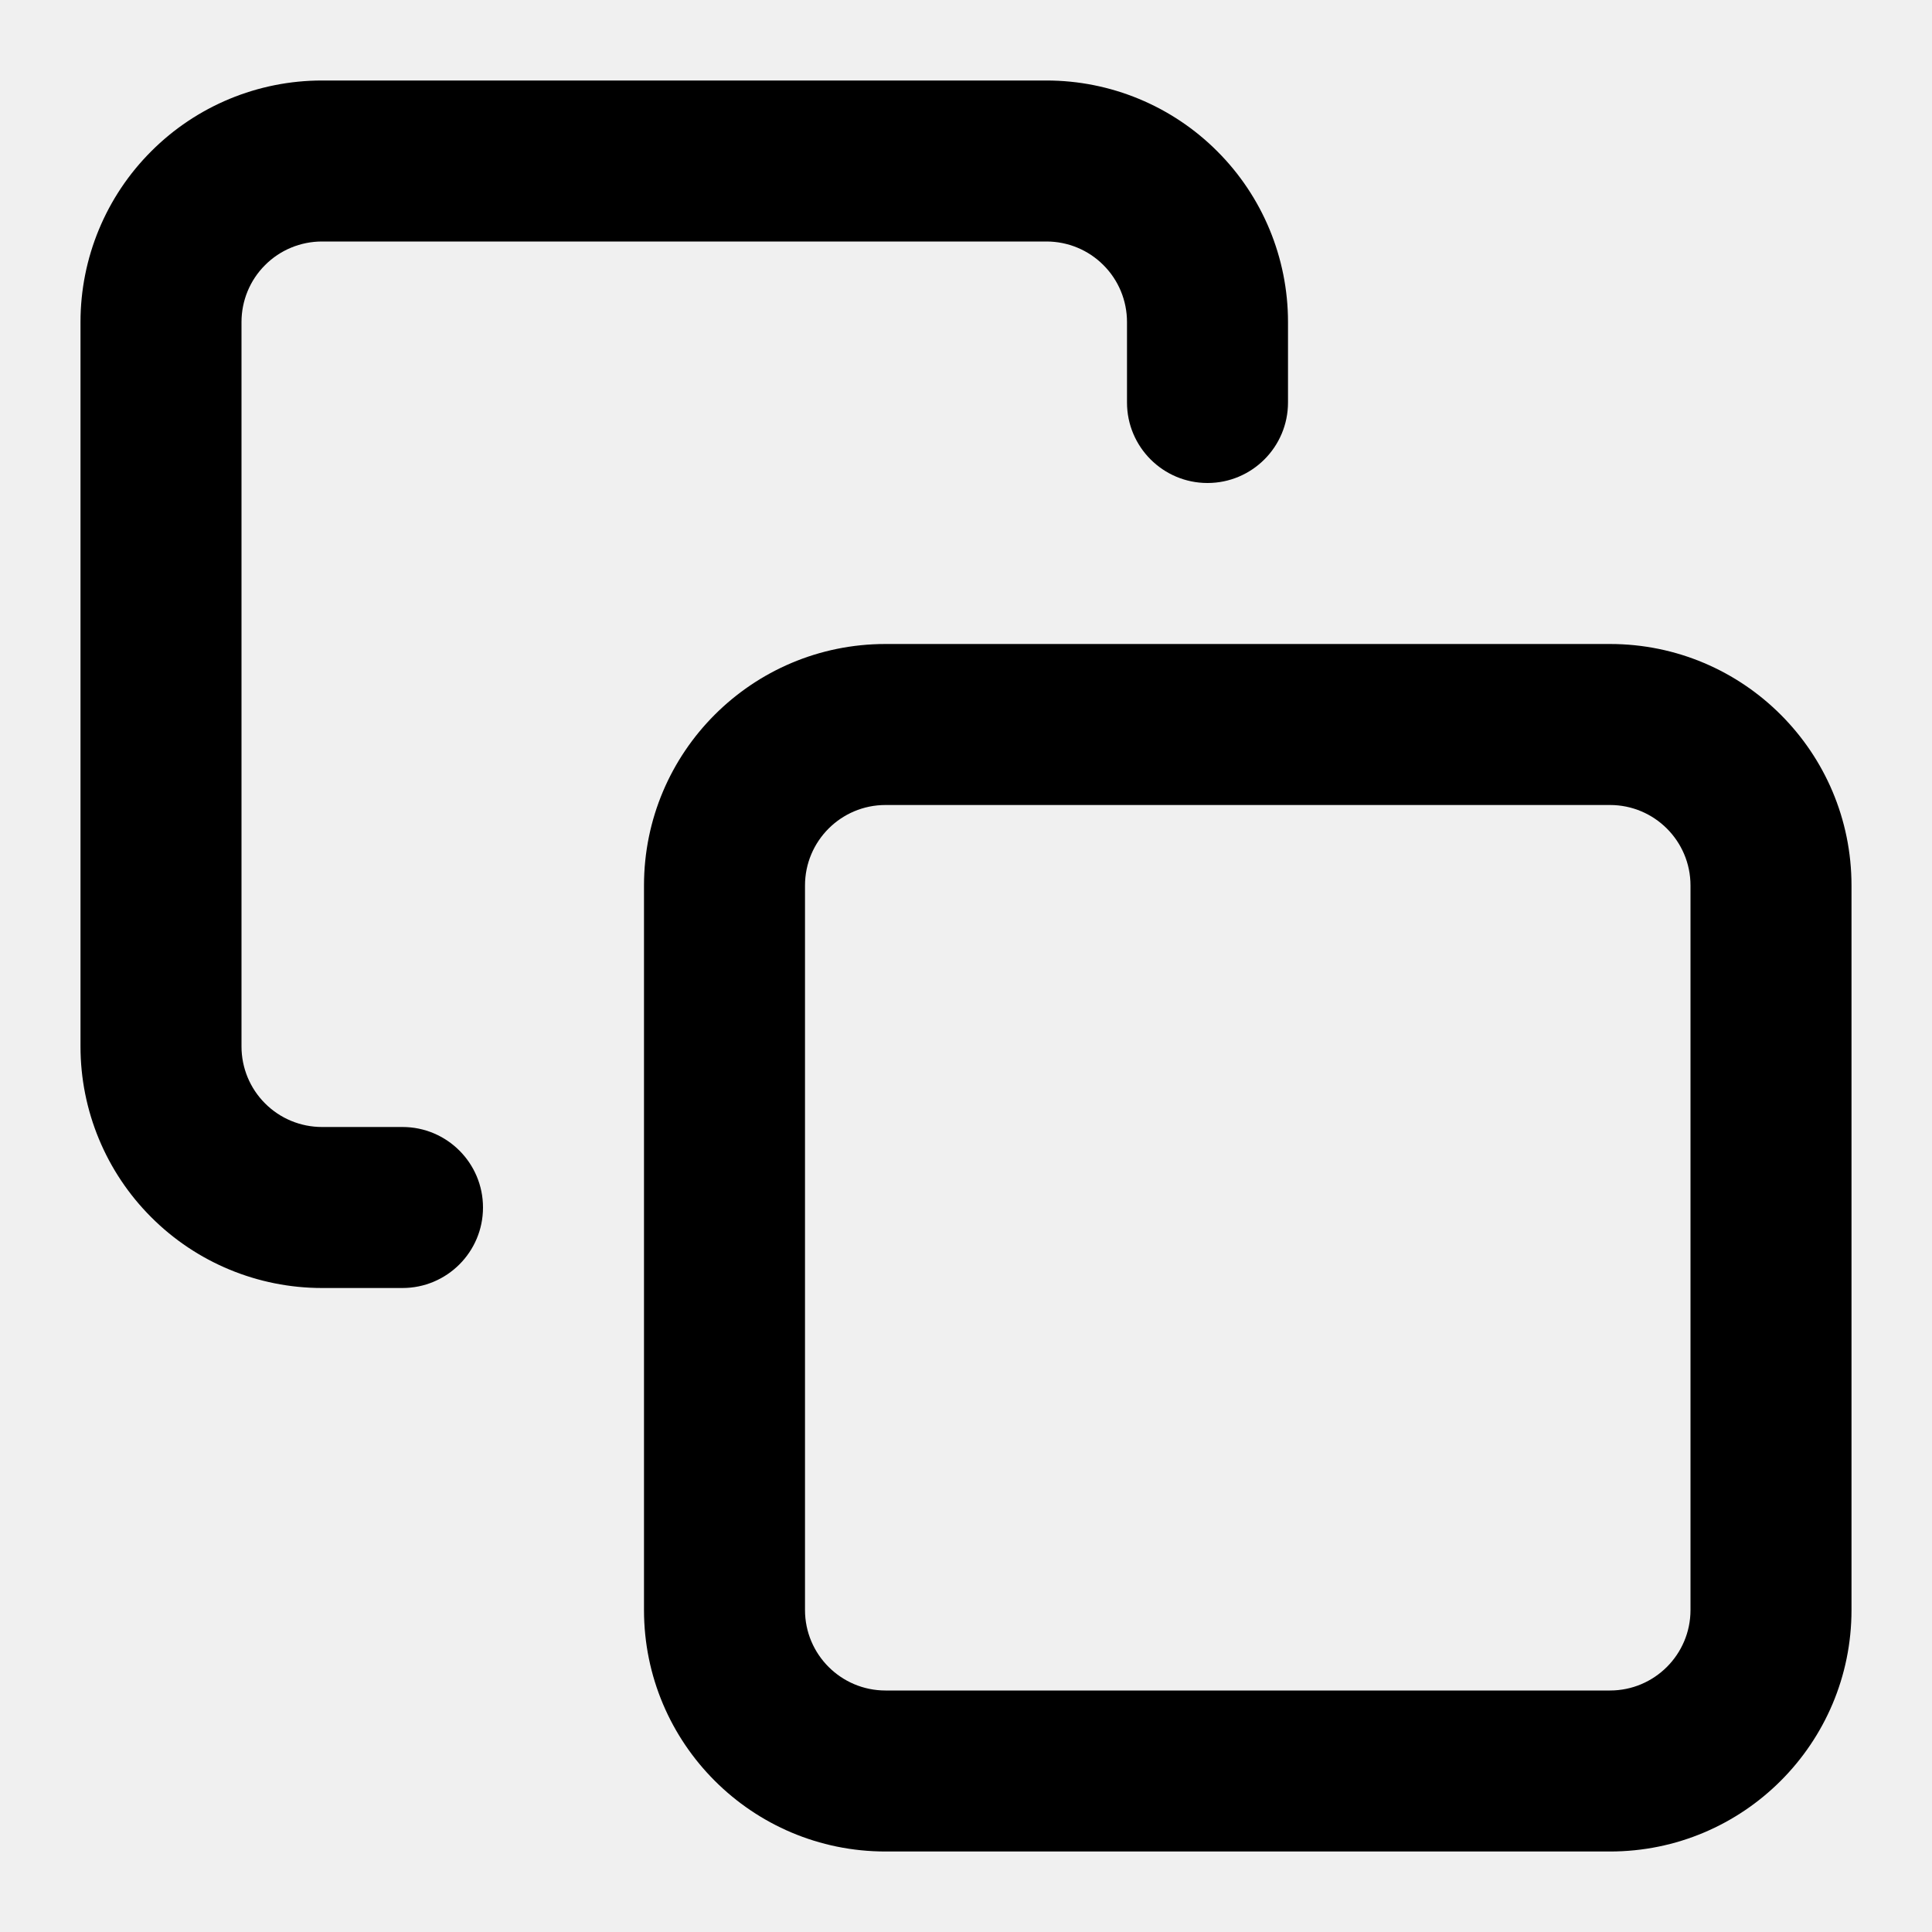
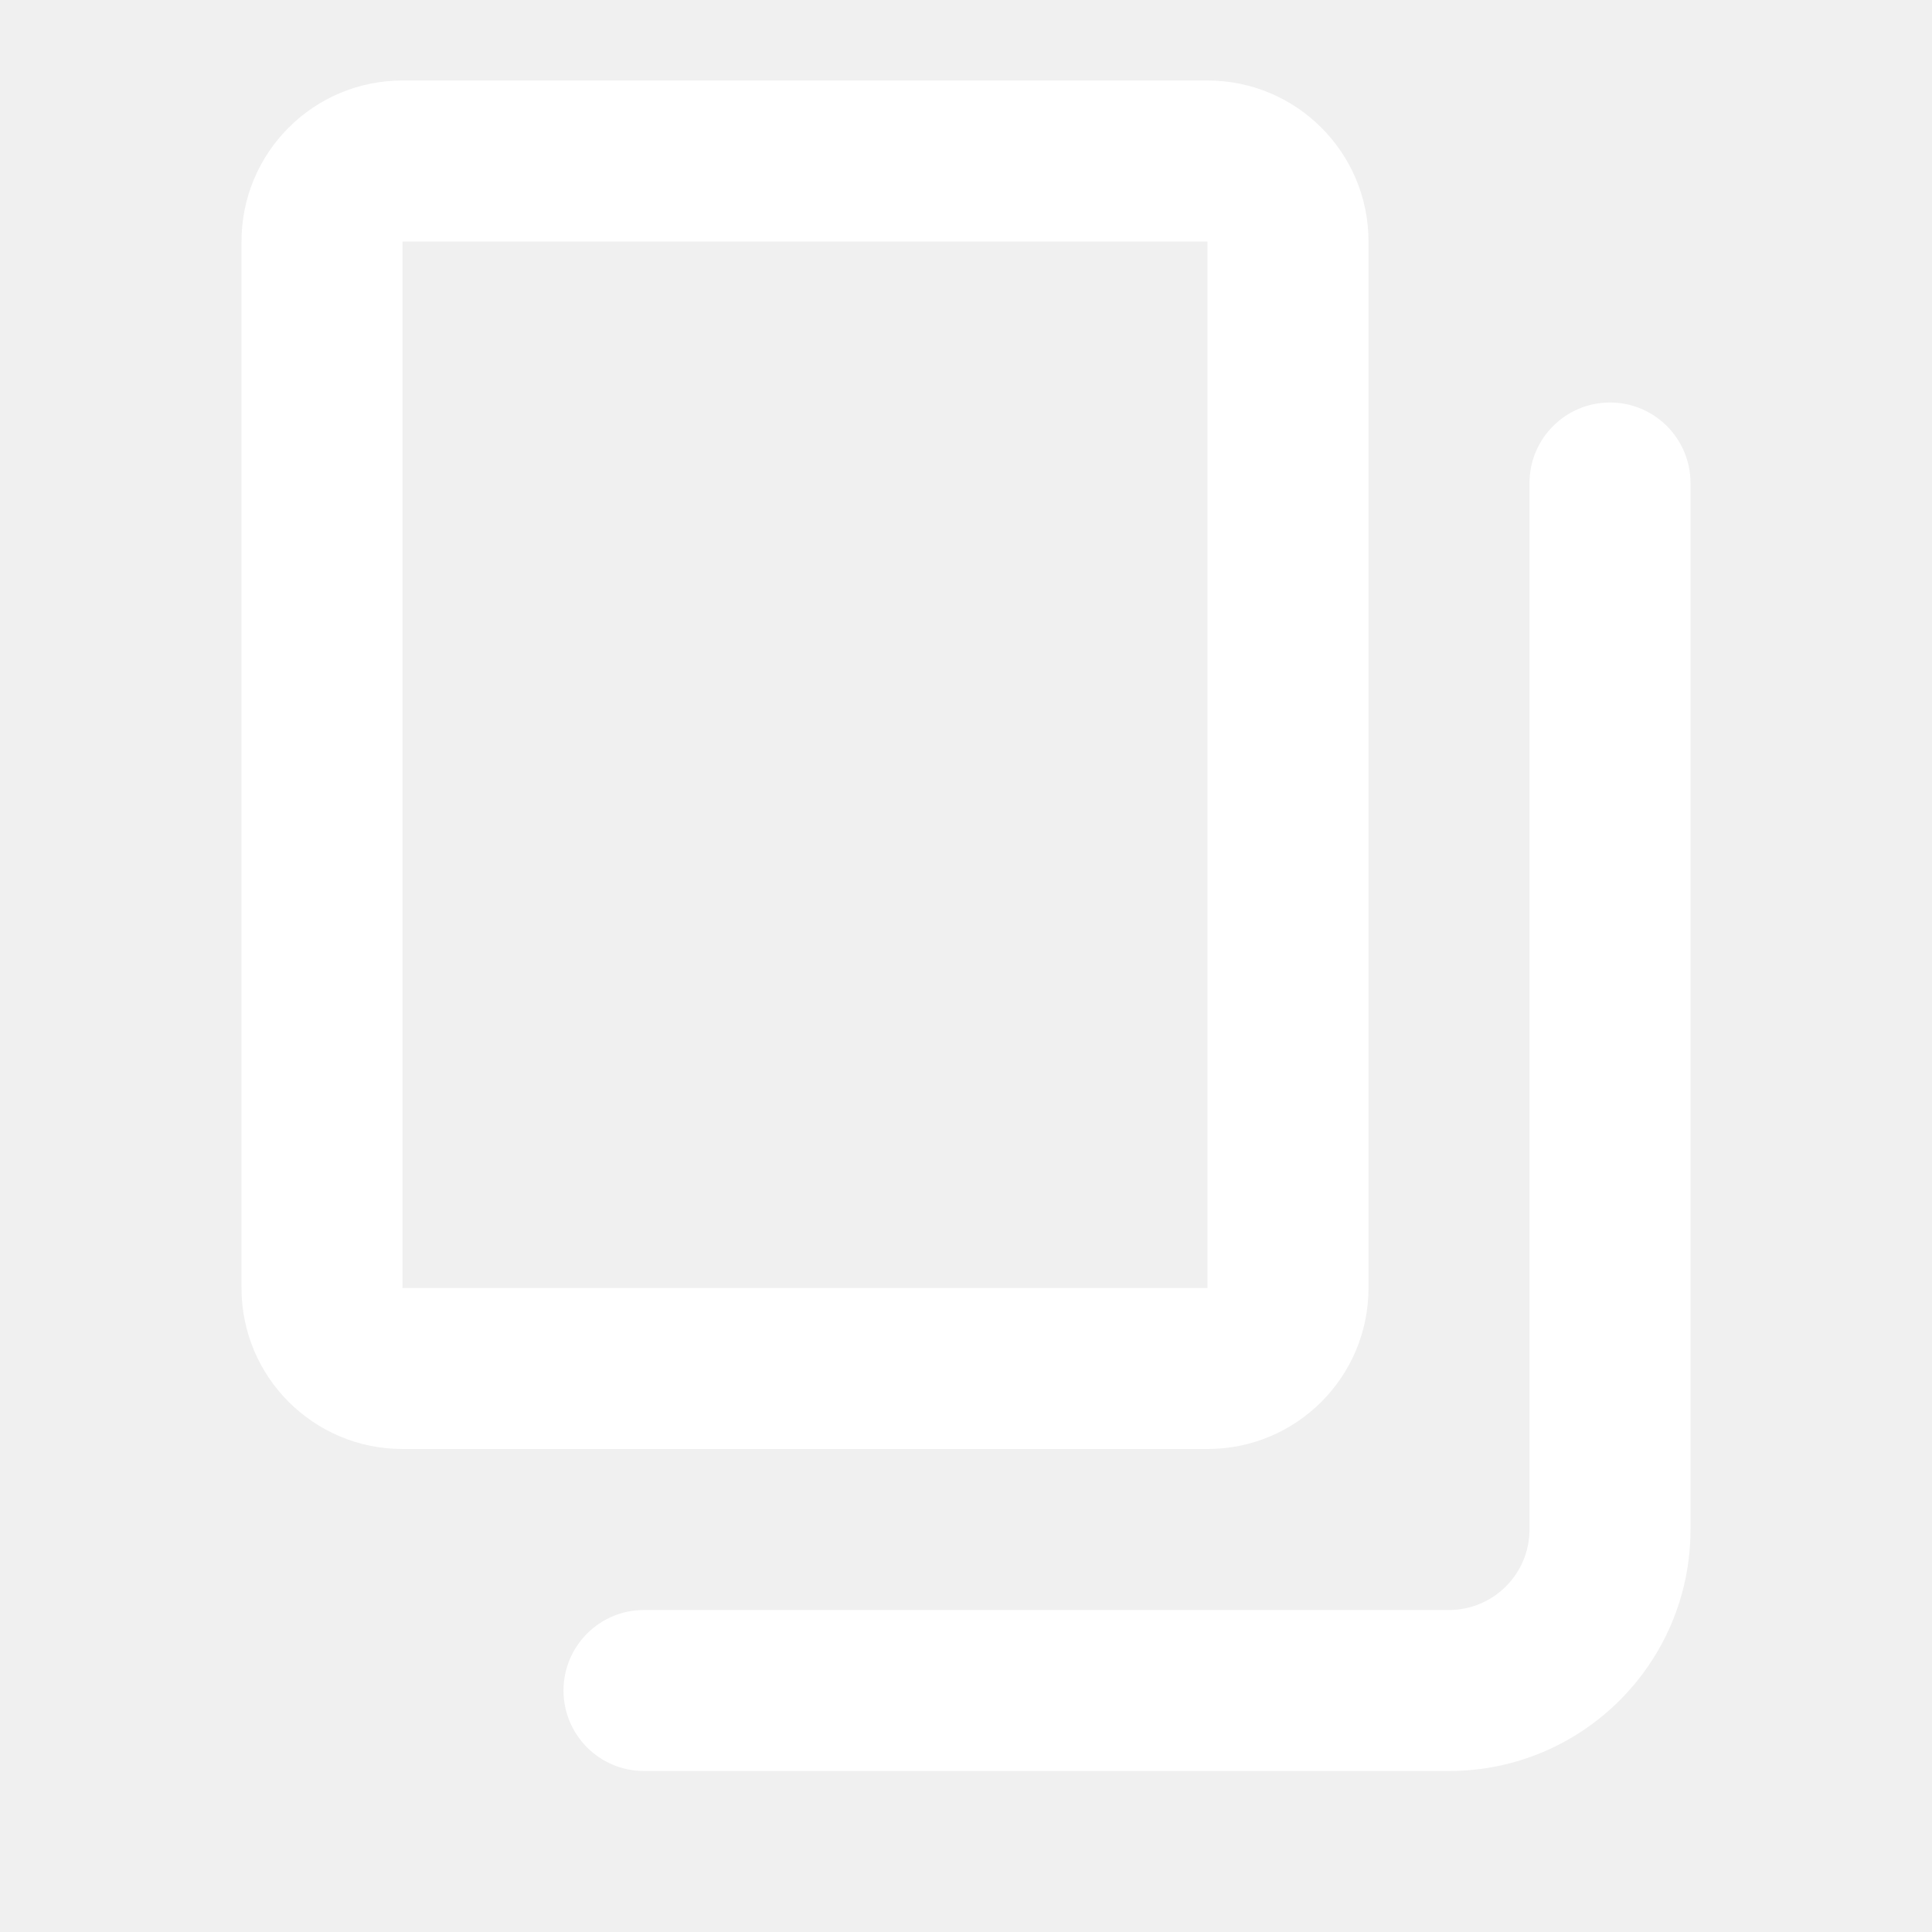
<svg xmlns="http://www.w3.org/2000/svg" width="24" height="24" viewBox="0 0 24 24" fill="none">
-   <path fill-rule="evenodd" clip-rule="evenodd" d="M3.293 3.293C3.48 3.105 3.735 3 4 3H13C13.265 3 13.52 3.105 13.707 3.293C13.895 3.48 14 3.735 14 4V5C14 5.552 14.448 6 15 6C15.552 6 16 5.552 16 5V4C16 3.204 15.684 2.441 15.121 1.879C14.559 1.316 13.796 1 13 1H4C3.204 1 2.441 1.316 1.879 1.879C1.316 2.441 1 3.204 1 4V13C1 13.796 1.316 14.559 1.879 15.121C2.441 15.684 3.204 16 4 16H5C5.552 16 6 15.552 6 15C6 14.448 5.552 14 5 14H4C3.735 14 3.48 13.895 3.293 13.707C3.105 13.52 3 13.265 3 13V4C3 3.735 3.105 3.48 3.293 3.293ZM10 11C10 10.448 10.448 10 11 10H20C20.552 10 21 10.448 21 11V20C21 20.552 20.552 21 20 21H11C10.448 21 10 20.552 10 20V11ZM11 8C9.343 8 8 9.343 8 11V20C8 21.657 9.343 23 11 23H20C21.657 23 23 21.657 23 20V11C23 9.343 21.657 8 20 8H11Z" fill="black" />
+   <path fill-rule="evenodd" clip-rule="evenodd" d="M5 1C3.895 1 3 1.895 3 3V16C3 17.105 3.895 18 5 18H15C16.105 18 17 17.105 17 16V3C17 1.895 16.105 1 15 1H5ZM5 3H15V16H5V3ZM21 6C21 5.448 20.552 5 20 5C19.448 5 19 5.448 19 6V19C19 19.552 18.552 20 18 20H8C7.448 20 7 20.448 7 21C7 21.552 7.448 22 8 22H18C19.657 22 21 20.657 21 19V6Z" fill="white" />
</svg>
